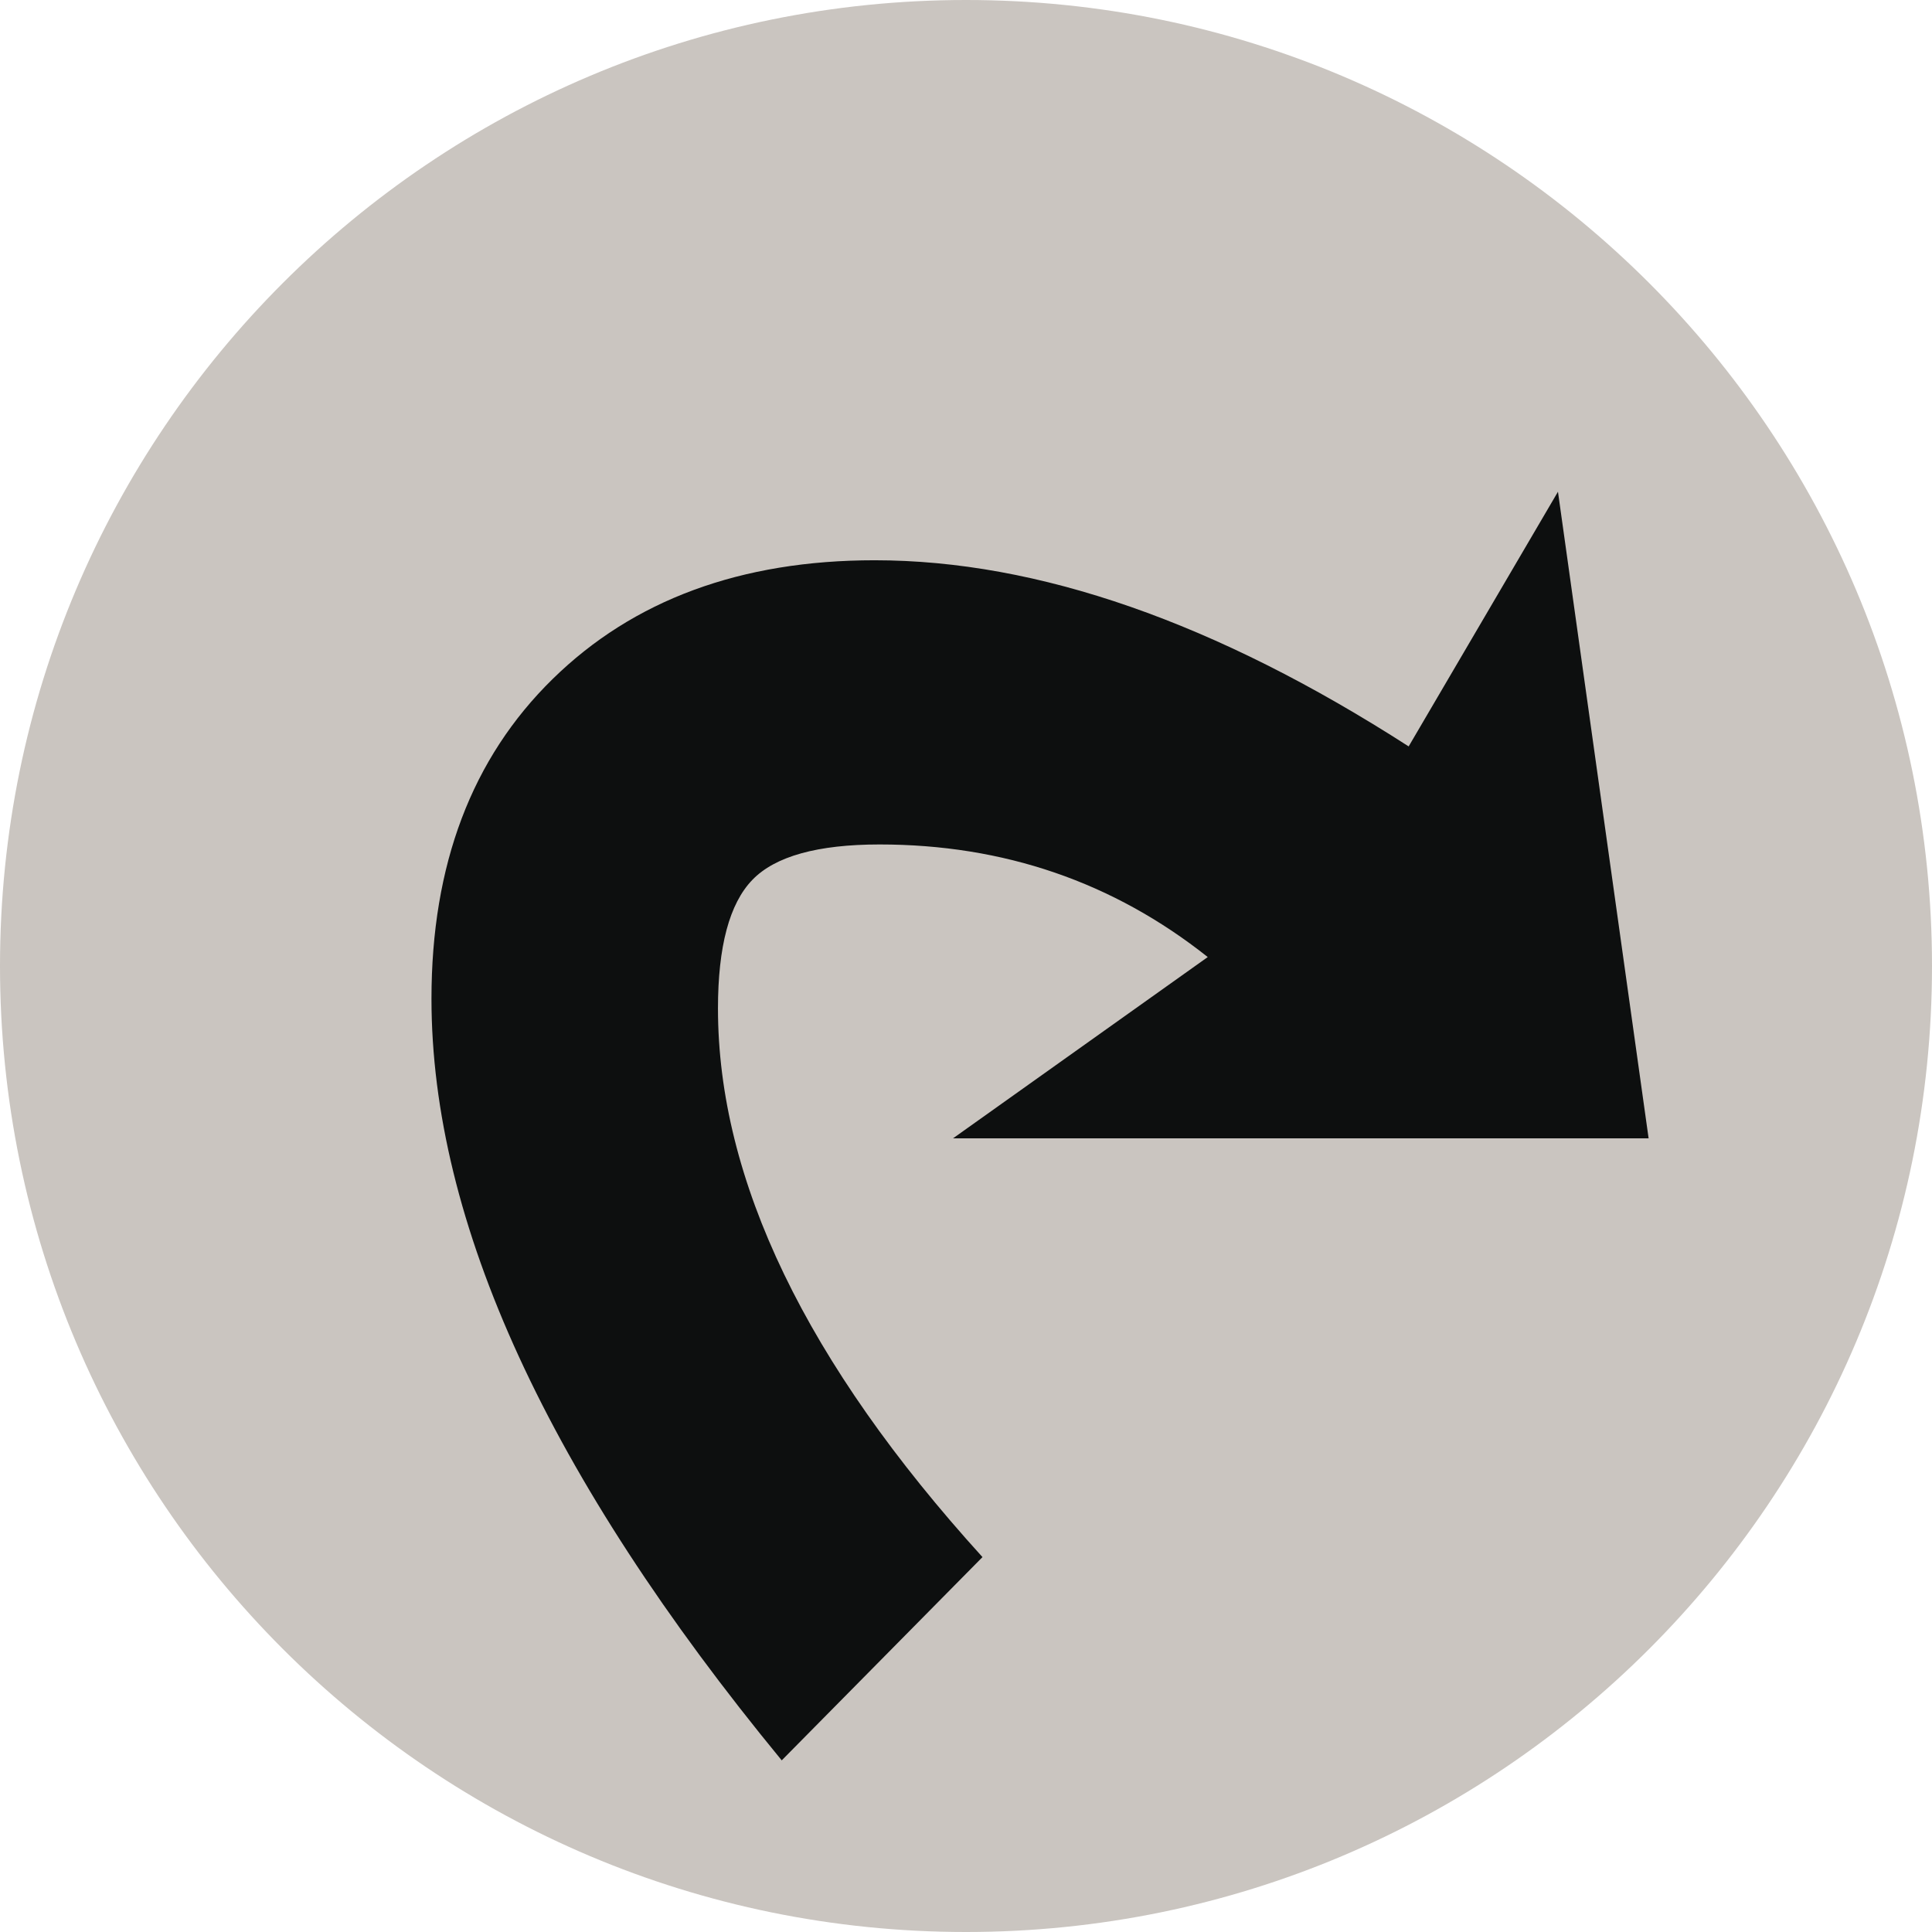
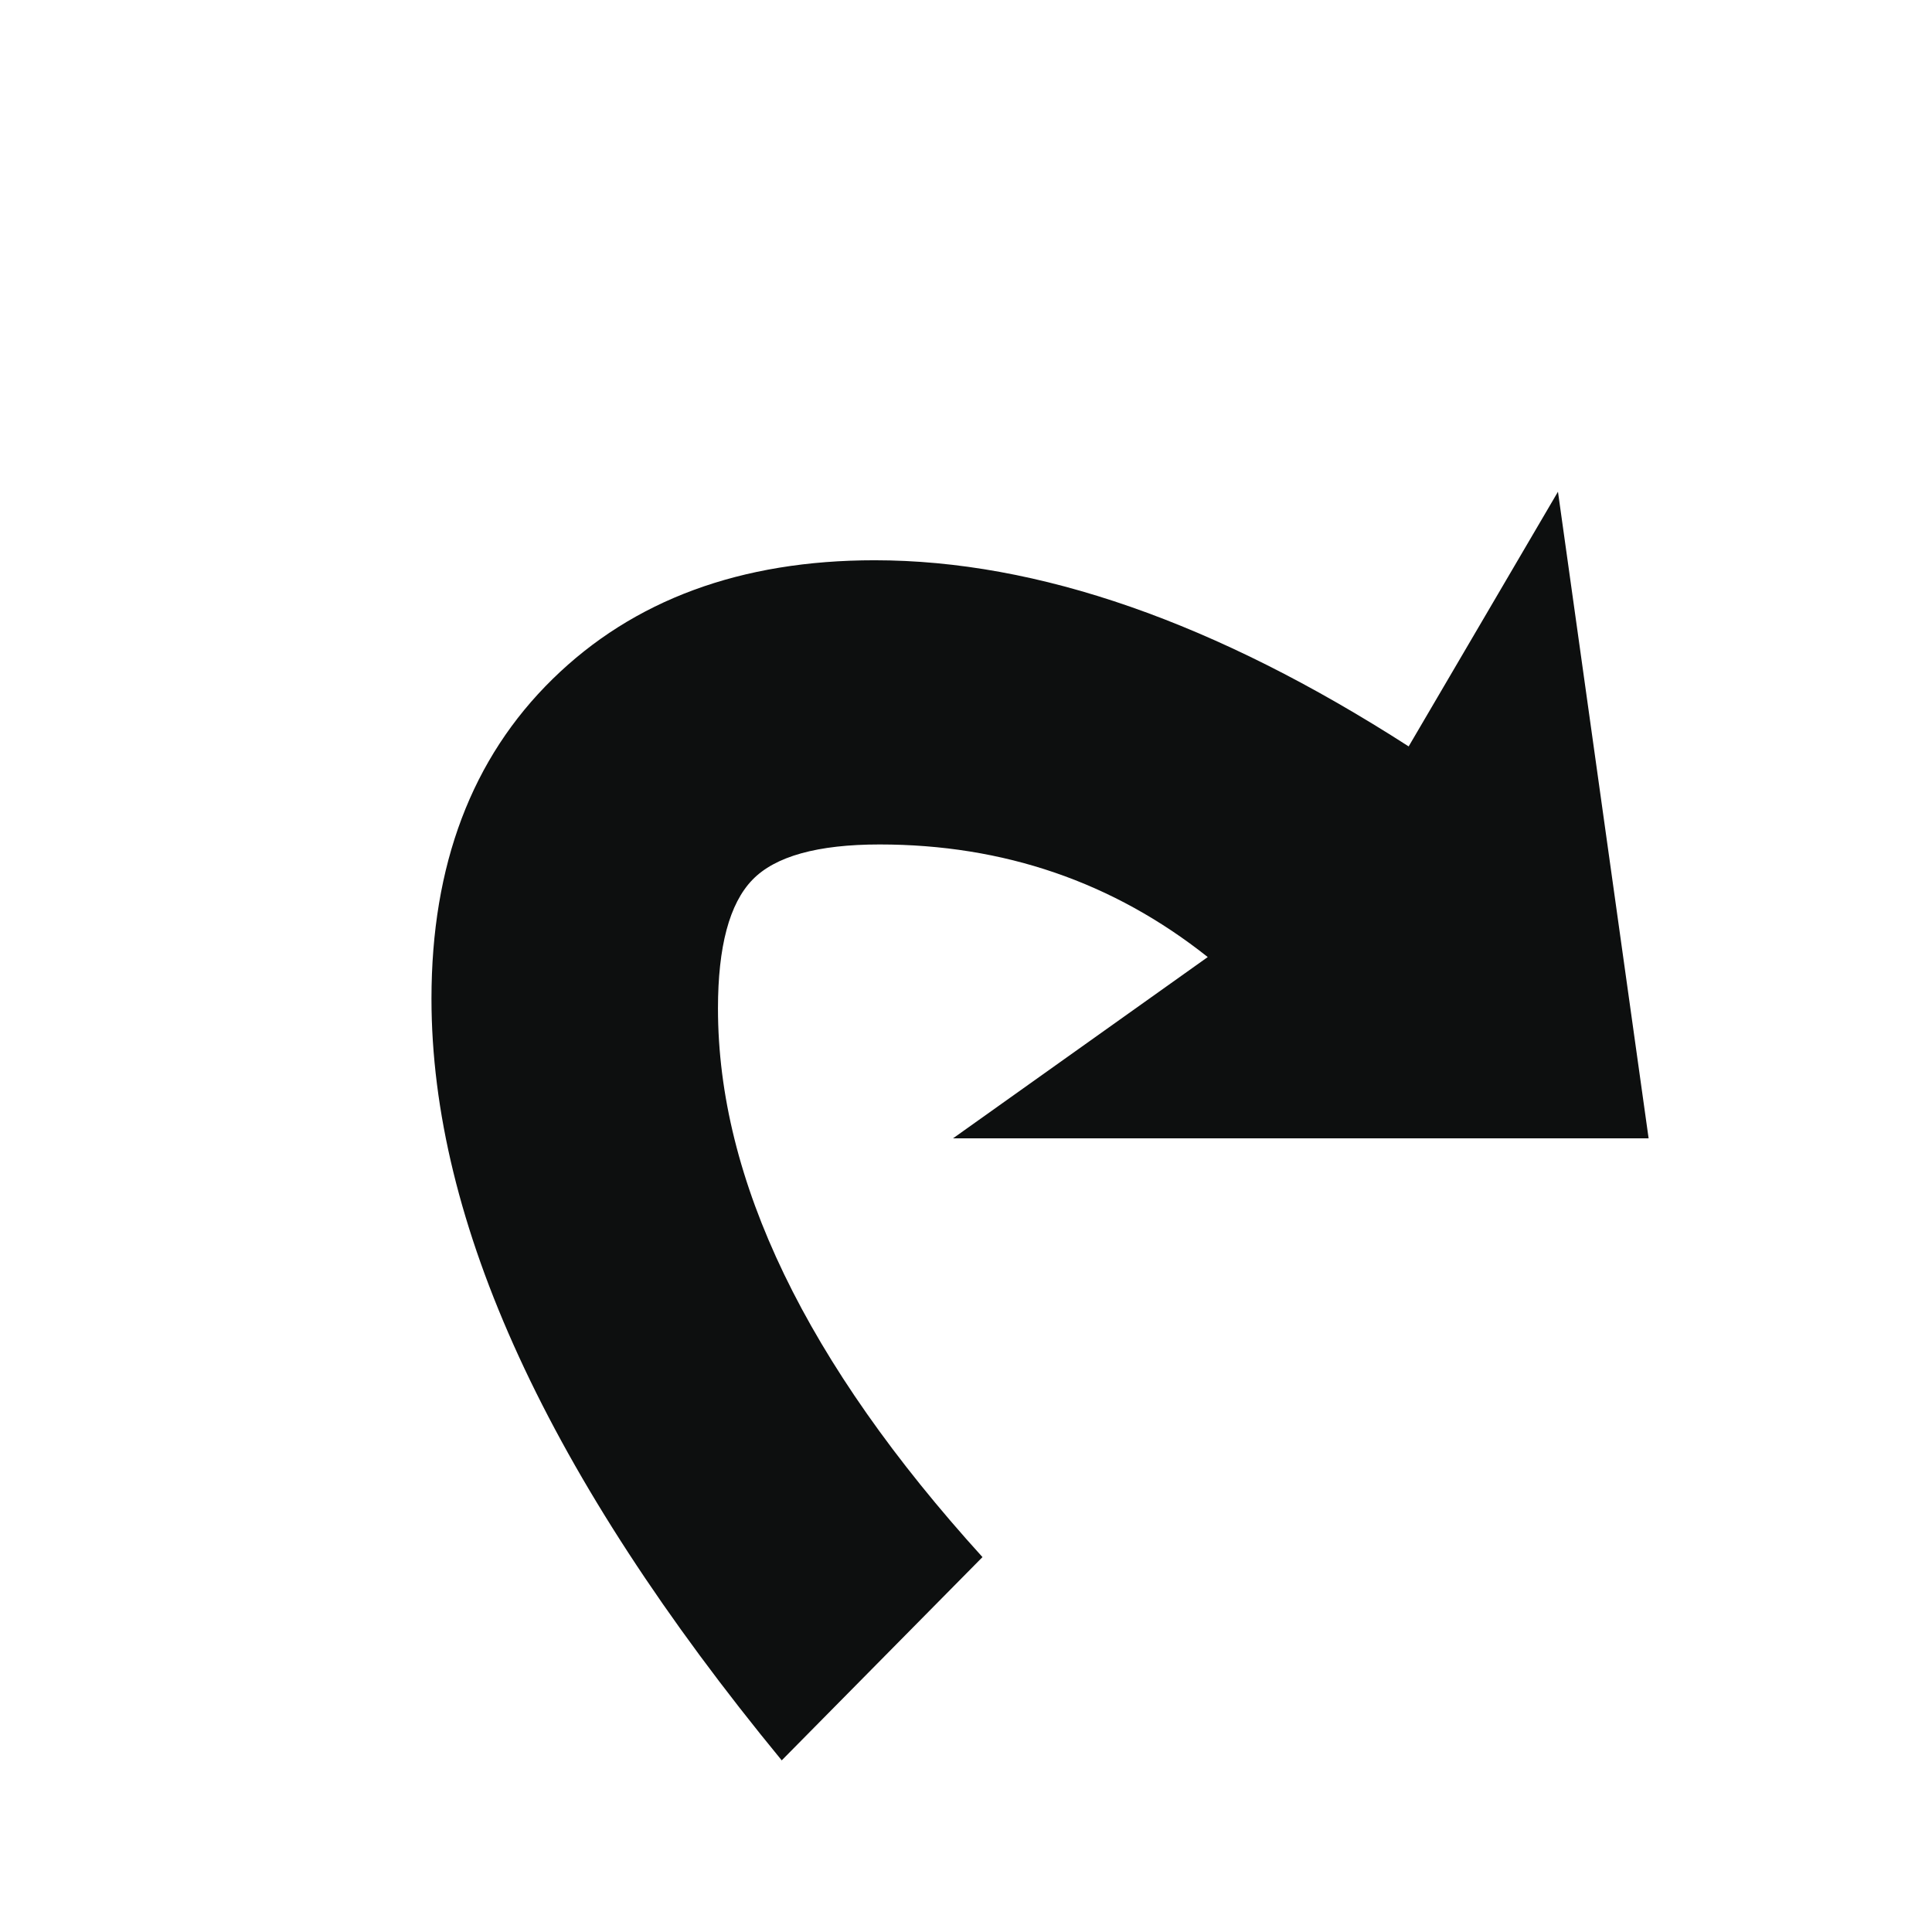
<svg xmlns="http://www.w3.org/2000/svg" viewBox="-945 314.998 100 100">
-   <g>
-     <circle fill="#CAC5C0" cx="-895" cy="364.998" r="50" />
-   </g>
  <path fill="#0D0F0F" d="M-859.668,373.918h-36.004l13.185-9.383c-4.898-3.887-10.566-5.828-16.984-5.828 c-3.211,0-5.414,0.613-6.59,1.836c-1.184,1.227-1.777,3.445-1.777,6.654c0,8.873,4.563,18.34,13.691,28.396l-10.391,10.521 c-12.09-14.705-18.129-27.844-18.129-39.424c0-6.928,2.086-12.447,6.27-16.545c4.18-4.098,9.746-6.148,16.668-6.148 c8.453,0,17.664,3.215,27.641,9.635l7.728-13.182L-859.668,373.918z" />
</svg>
